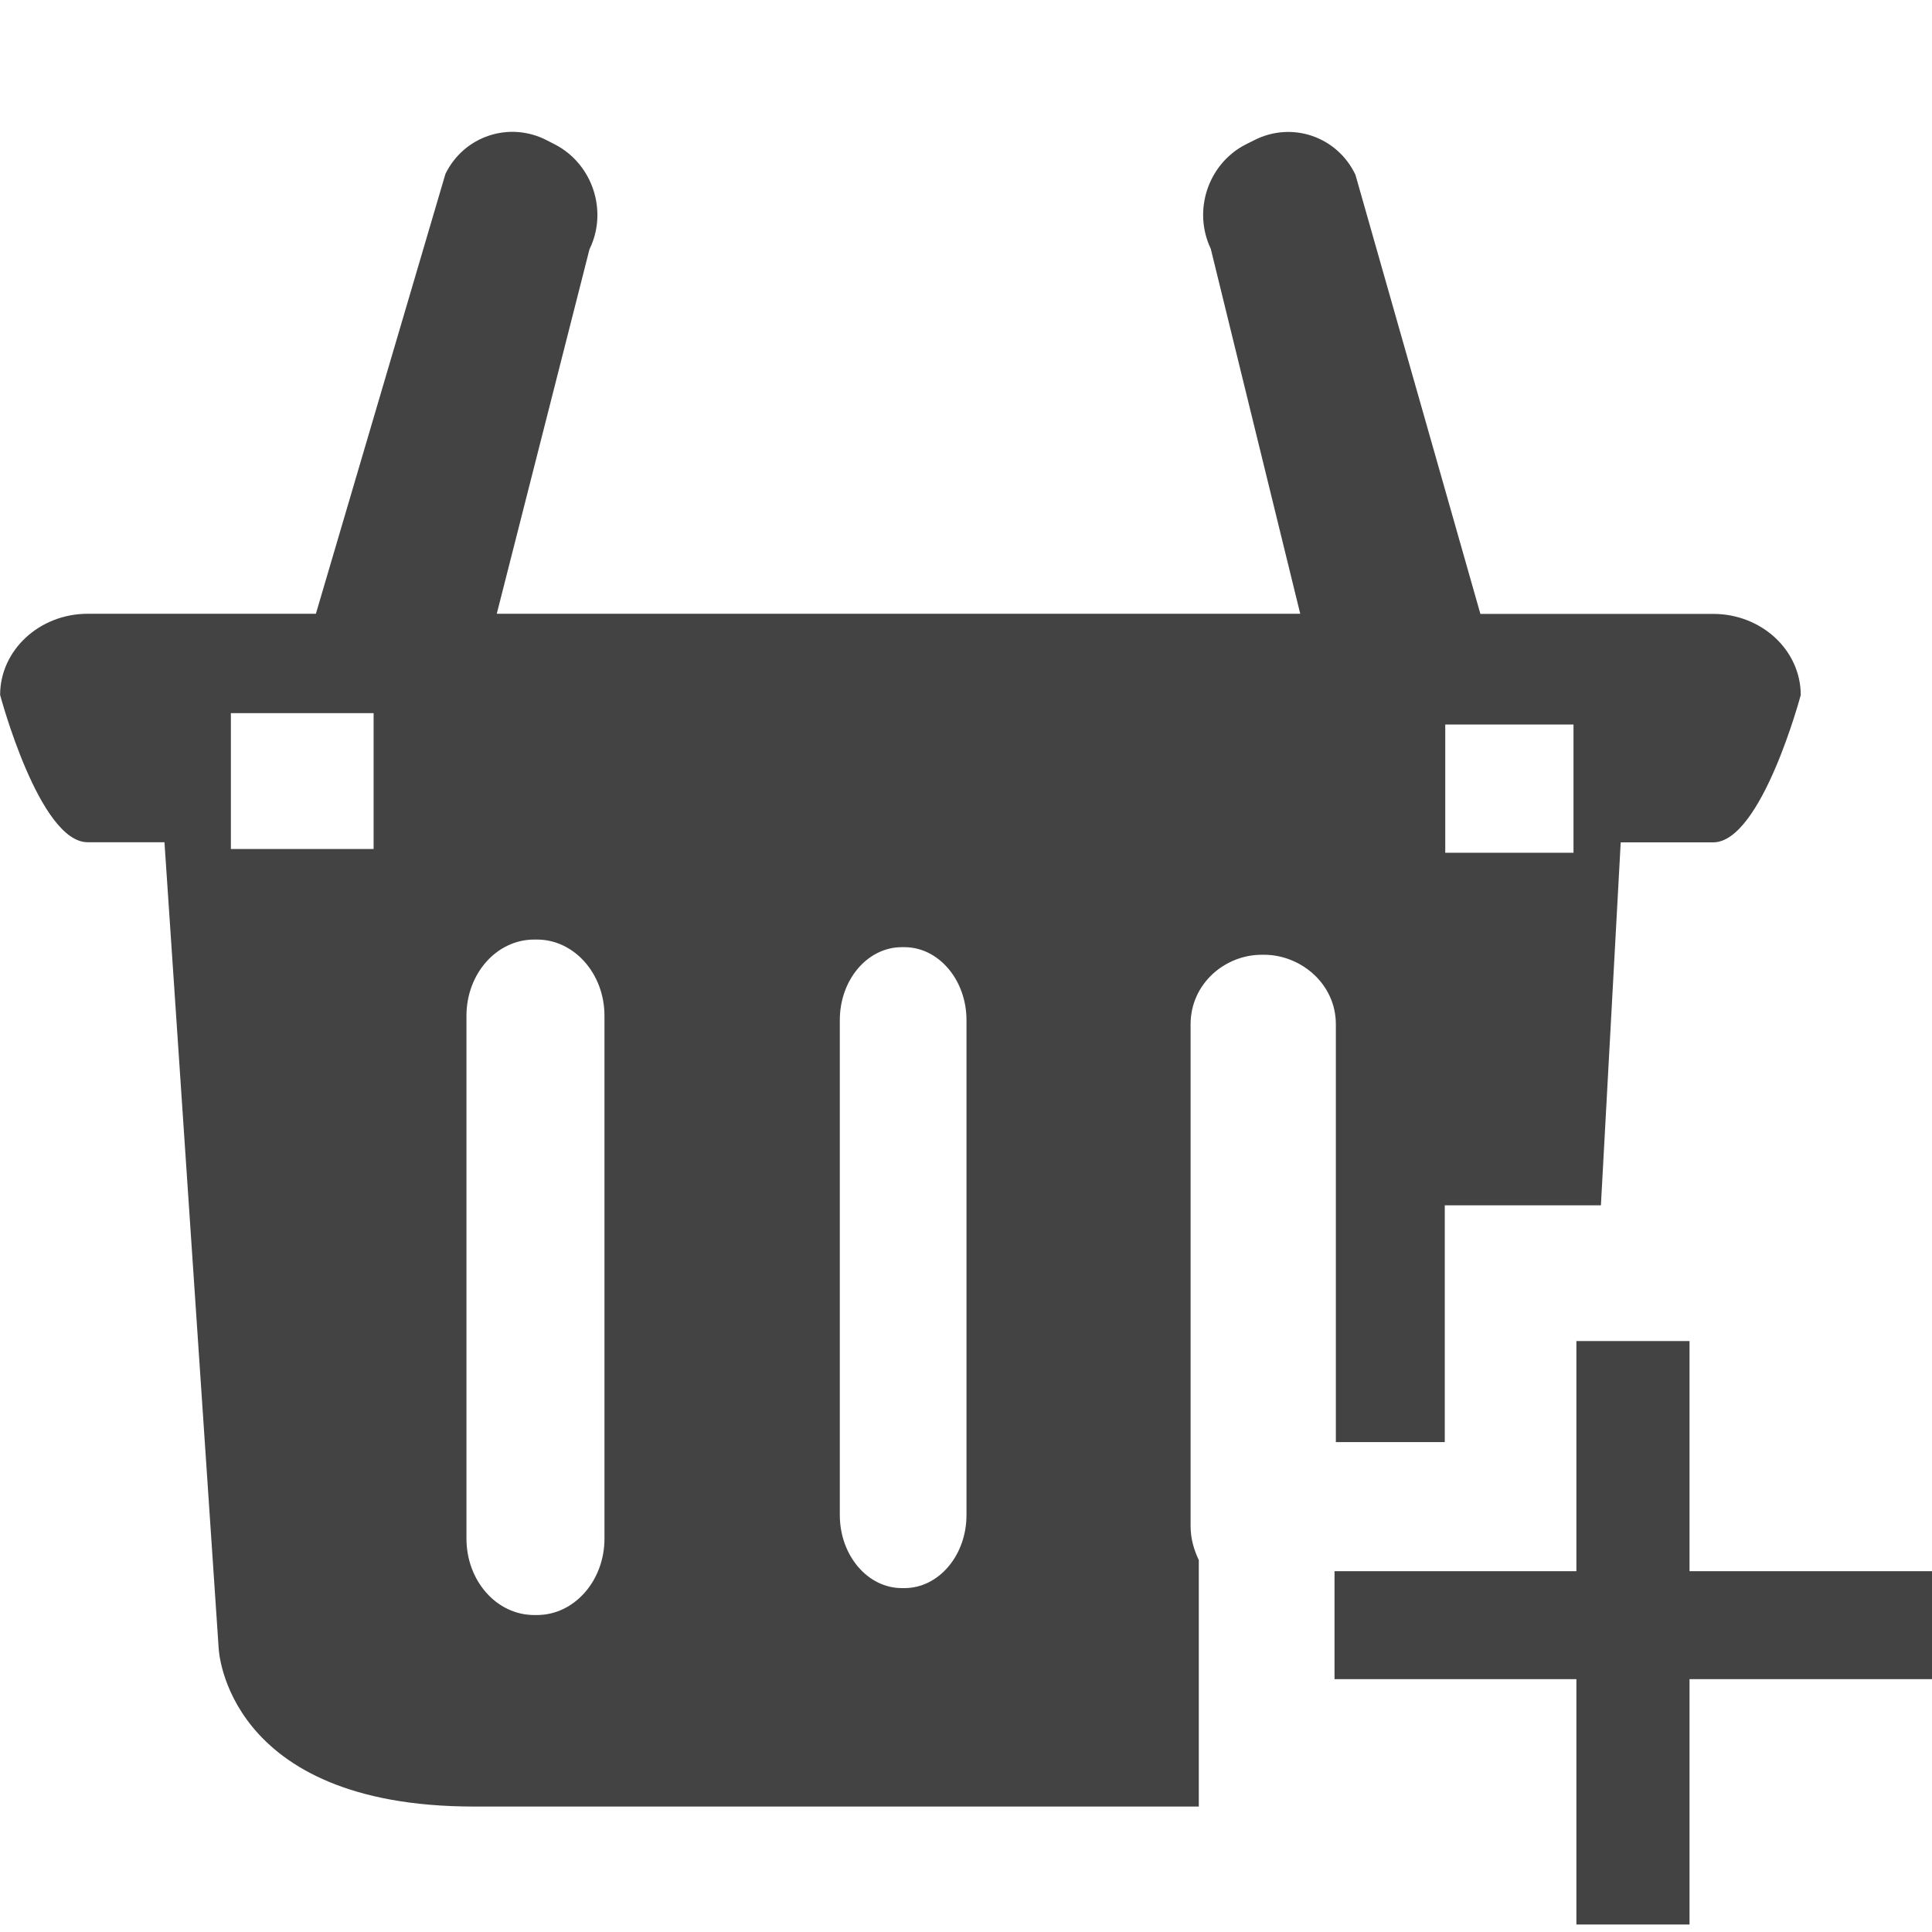
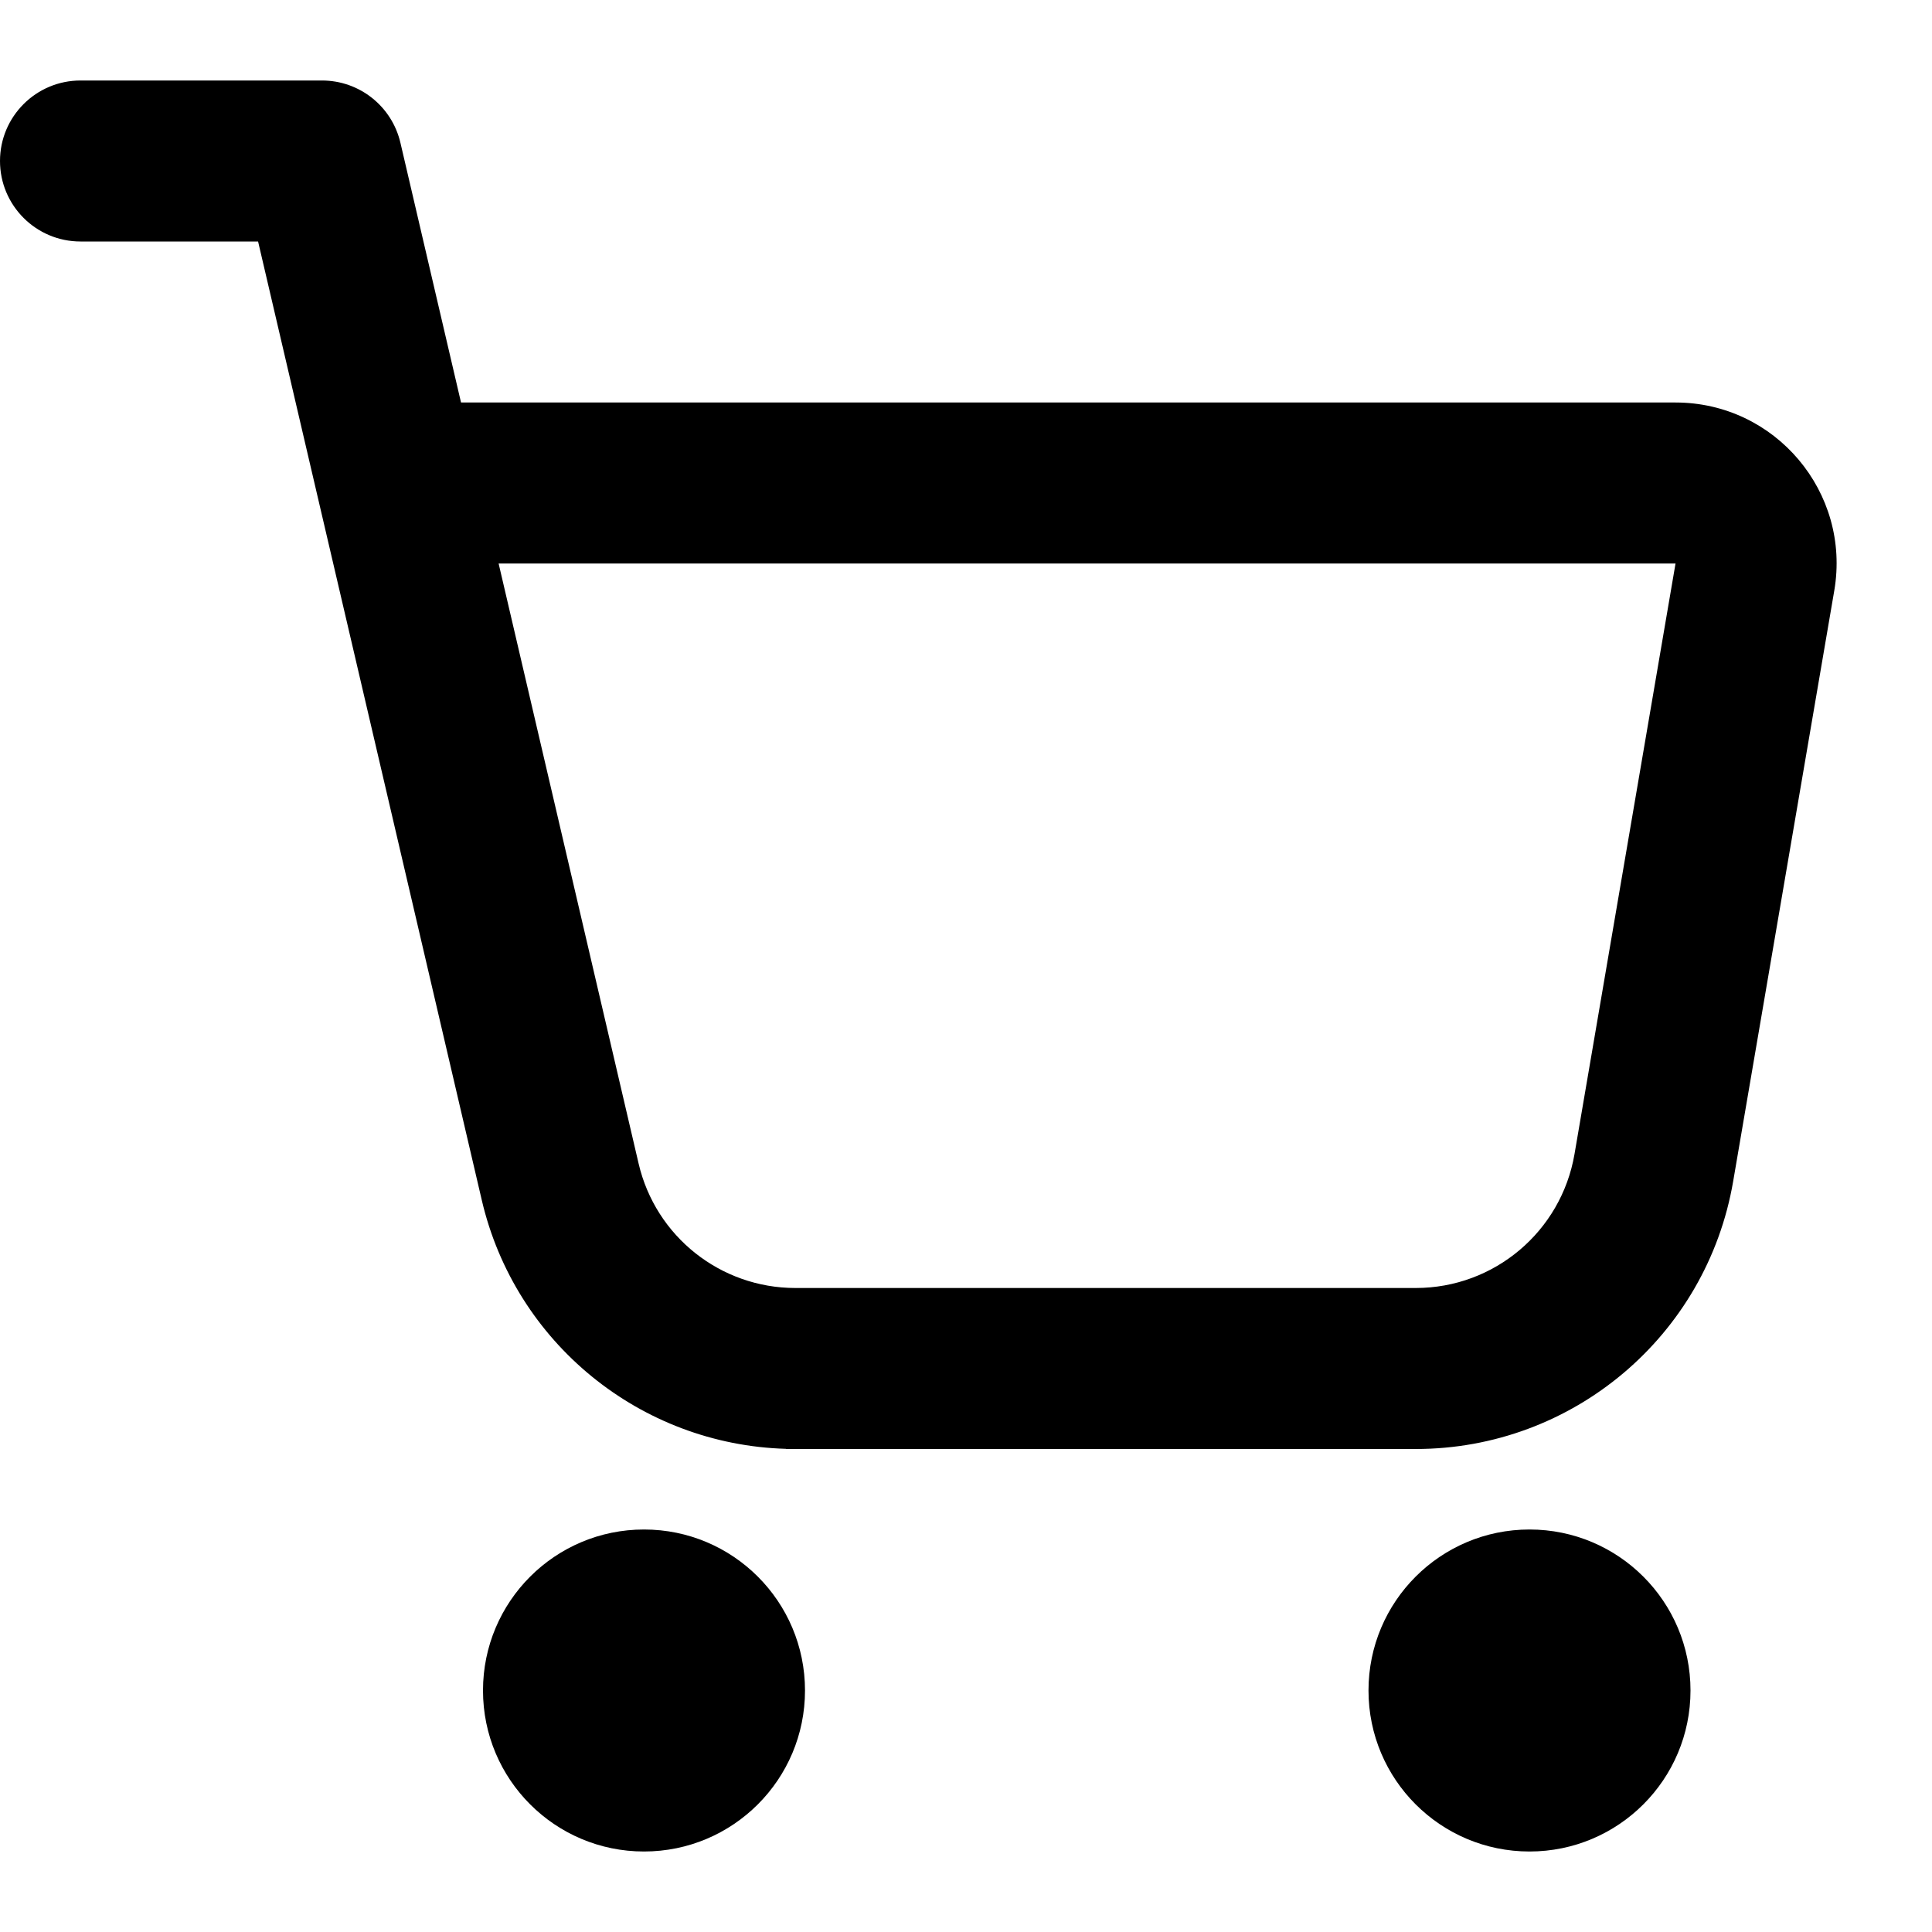
- <svg xmlns="http://www.w3.org/2000/svg" width="800px" height="800px" viewBox="0 0 16 16" version="1.1" class="si-glyph si-glyph-basket-plus">
-   <defs>
- 
- </defs>
-   <g stroke="none" stroke-width="1" fill="none" fill-rule="evenodd">
-     <g transform="translate(0, 1)" fill="#434343">
-       <path d="M9.927,11.918 C9.887,11.833 9.86,11.741 9.86,11.639 L9.86,7.483 C9.86,7.145 10.146,6.907 10.448,6.907 L10.469,6.907 C10.77,6.907 11.063,7.145 11.063,7.483 L11.063,10.943 L11.965,10.943 L11.965,8.982 L13.258,8.982 L13.422,5.976 L14.188,5.976 C14.588,5.976 14.913,4.756 14.913,4.756 C14.913,4.386 14.589,4.084 14.188,4.084 L12.26,4.084 L11.225,0.447 C11.074,0.13 10.699,0.002 10.387,0.161 L10.315,0.197 C10.005,0.357 9.876,0.743 10.027,1.06 L10.768,4.083 L4.114,4.083 L4.882,1.064 C5.036,0.75 4.909,0.362 4.601,0.199 L4.531,0.163 C4.22,0.001 3.843,0.125 3.689,0.44 L2.616,4.083 L0.726,4.083 C0.326,4.083 0.001,4.385 0.001,4.755 C0.001,4.755 0.325,5.975 0.726,5.975 L1.362,5.975 L1.811,12.652 C1.811,12.652 1.863,13.961 3.924,13.961 L9.928,13.961 L9.928,11.918 L9.927,11.918 Z M11.969,5 L13.031,5 L13.031,6.062 L11.969,6.062 L11.969,5 L11.969,5 Z M3.094,6.031 L1.912,6.031 L1.912,4.906 L3.094,4.906 L3.094,6.031 L3.094,6.031 Z M5.006,11.742 C5.006,12.092 4.755,12.375 4.447,12.375 L4.424,12.375 C4.113,12.375 3.863,12.092 3.863,11.742 L3.863,7.413 C3.863,7.063 4.113,6.781 4.424,6.781 L4.447,6.781 C4.755,6.781 5.006,7.063 5.006,7.413 L5.006,11.742 L5.006,11.742 Z M8.004,11.547 C8.004,11.881 7.774,12.152 7.49,12.152 L7.469,12.152 C7.185,12.152 6.955,11.881 6.955,11.547 L6.955,7.448 C6.955,7.114 7.184,6.844 7.469,6.844 L7.49,6.844 C7.773,6.844 8.004,7.115 8.004,7.448 L8.004,11.547 L8.004,11.547 Z" class="si-glyph-fill">
- 
- </path>
-       <path d="M16,12.012 L13.992,12.012 L13.992,10.106 L13.055,10.106 L13.055,12.012 L11.052,12.012 L11.052,12.906 L13.055,12.906 L13.055,14.938 L13.992,14.938 L13.992,12.906 L16,12.906 L16,12.012 Z" class="si-glyph-fill">
- 
- </path>
-     </g>
-   </g>
+ <svg xmlns="http://www.w3.org/2000/svg" width="800px" height="800px" viewBox="0 0 24 24" fill="none">
+   <path fill-rule="evenodd" clip-rule="evenodd" d="M1 1C0.448 1 0 1.448 0 2C0 2.552 0.448 3 1 3H3.206L5.985 14.909C6.399 16.682 7.955 17.946 9.765 17.998V18H17.587C19.536 18 21.201 16.596 21.53 14.675L22.786 7.337C22.995 6.116 22.054 5 20.814 5H5.727L4.974 1.773C4.868 1.32 4.465 1 4 1H1ZM6.194 7L7.933 14.454C8.144 15.36 8.951 16 9.881 16H17.587C18.562 16 19.394 15.298 19.559 14.337L20.814 7H6.194Z" fill="#000000" />
+   <path d="M8 23C9.105 23 10 22.105 10 21C10 19.895 9.105 19 8 19C6.895 19 6 19.895 6 21C6 22.105 6.895 23 8 23Z" fill="#000000" />
+   <path d="M19 23C20.105 23 21 22.105 21 21C21 19.895 20.105 19 19 19C17.895 19 17 19.895 17 21C17 22.105 17.895 23 19 23Z" fill="#000000" />
</svg>
